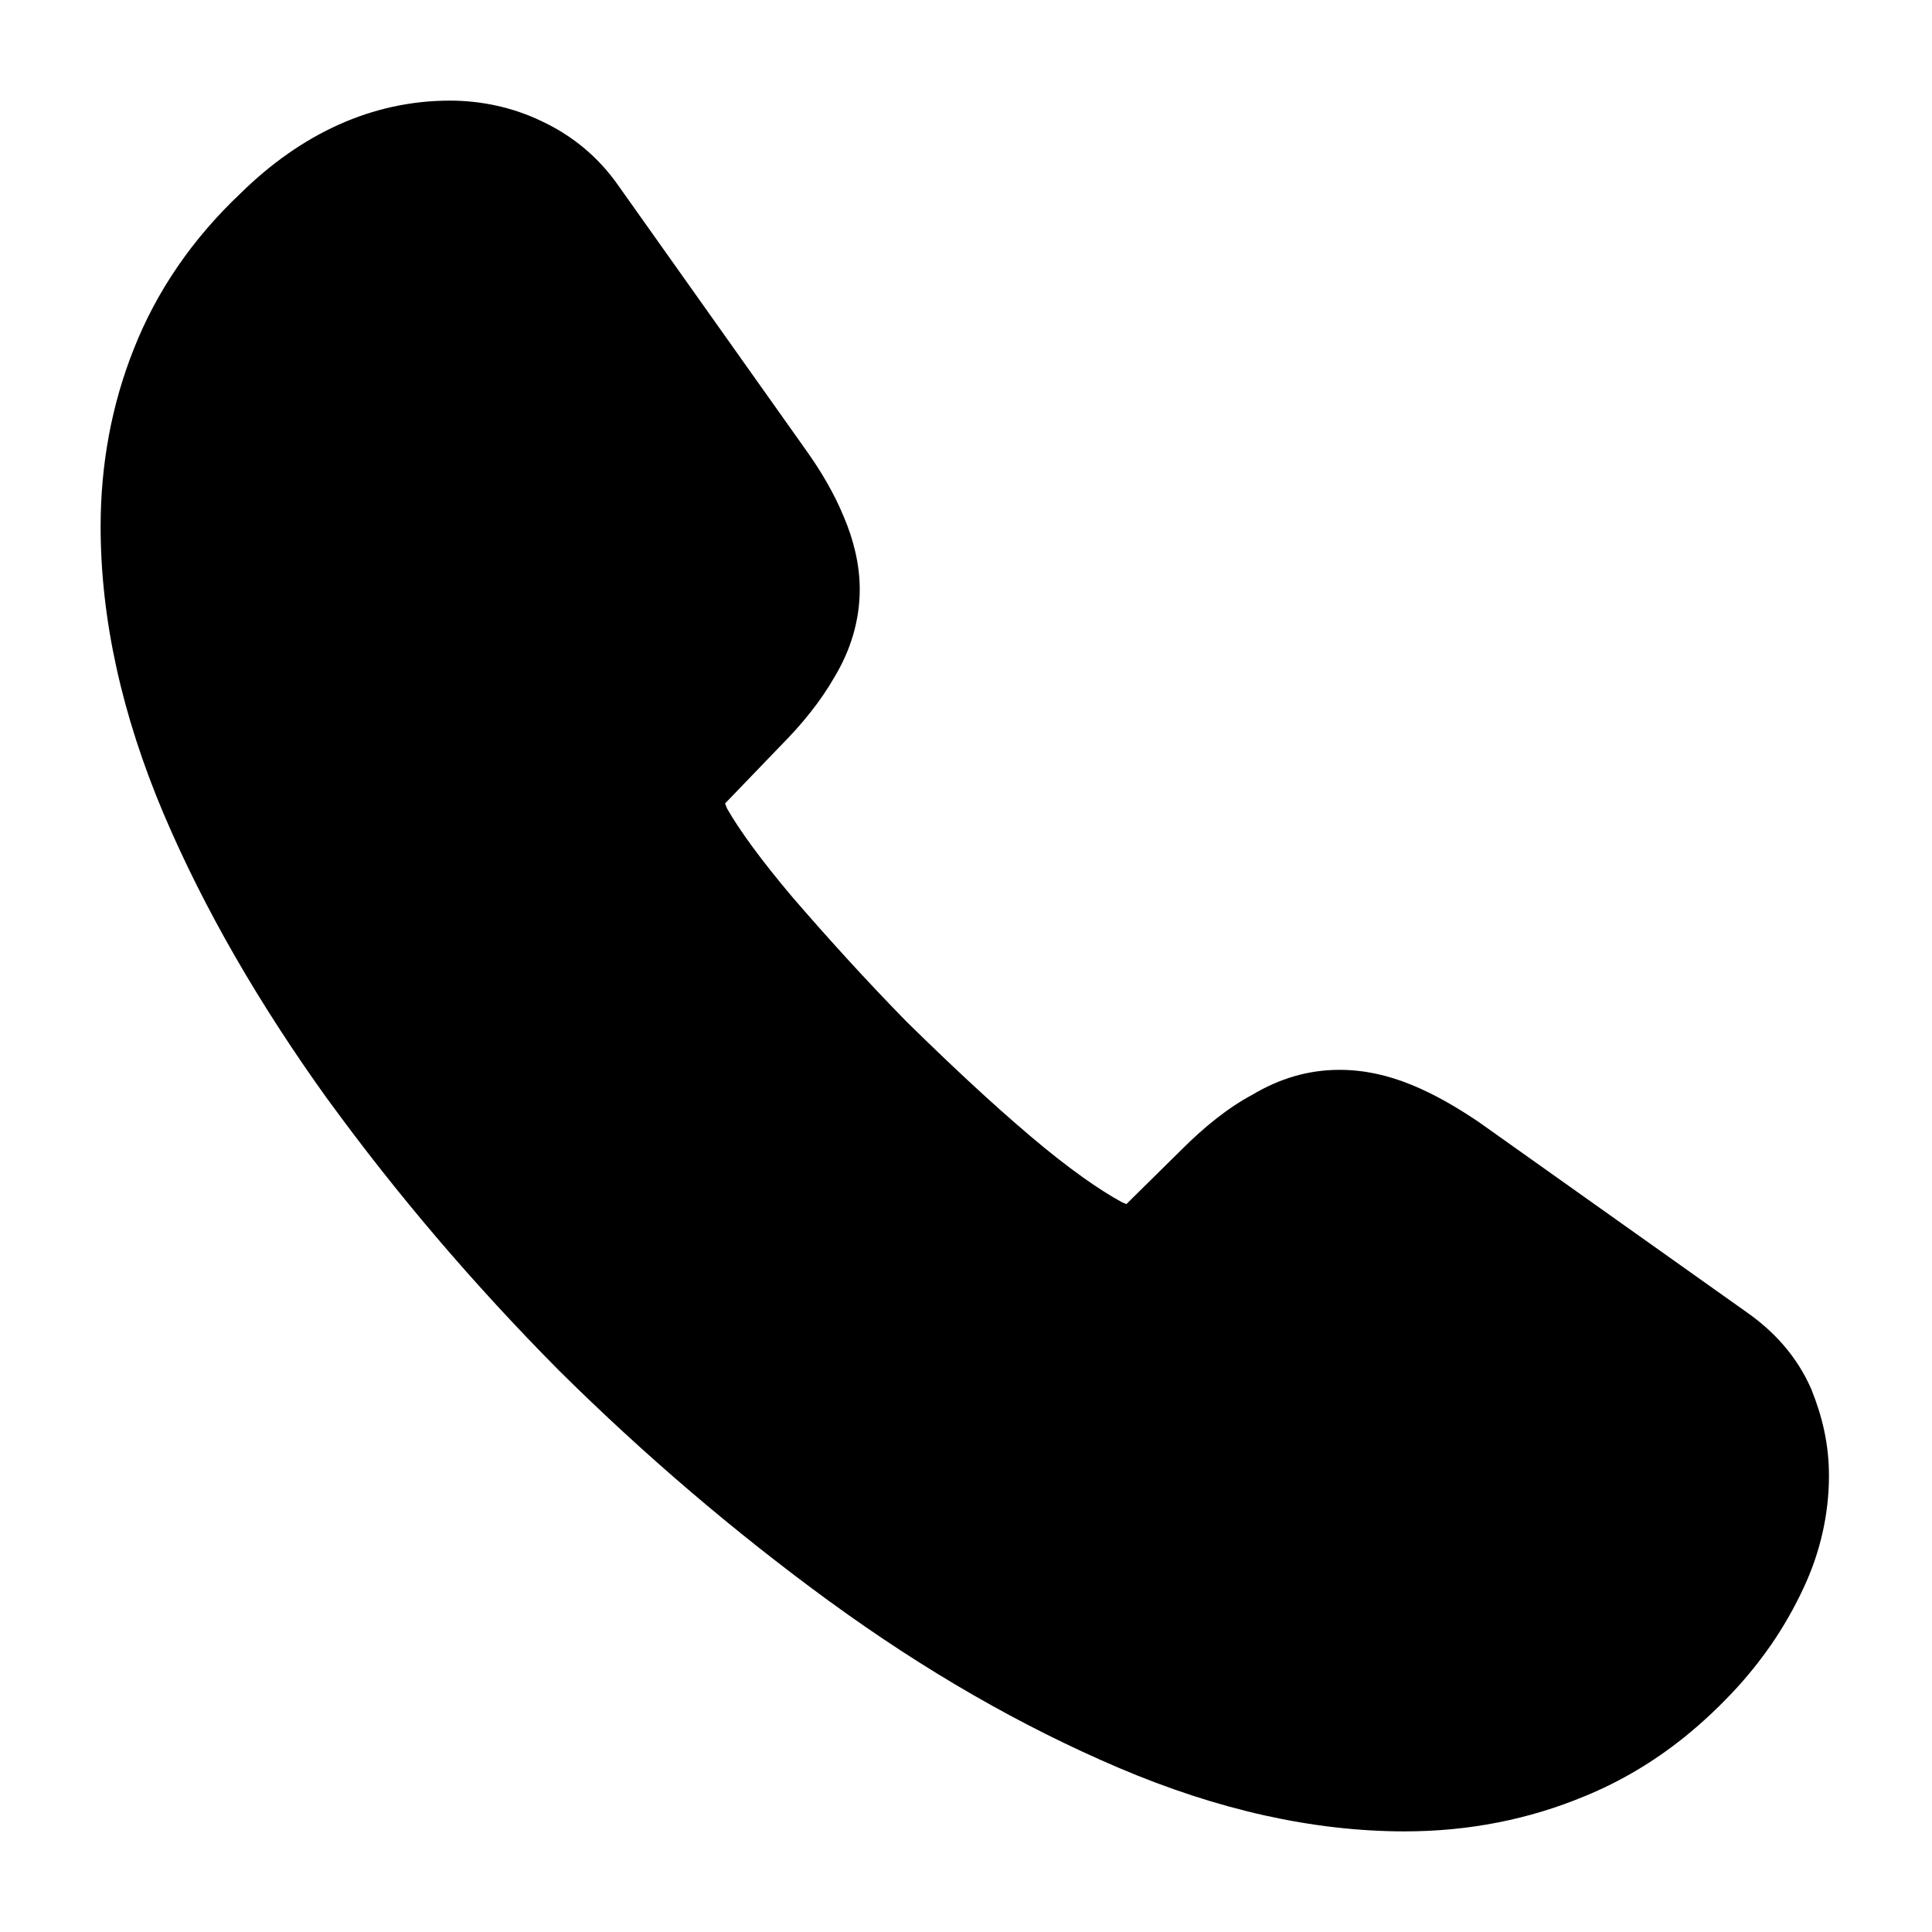
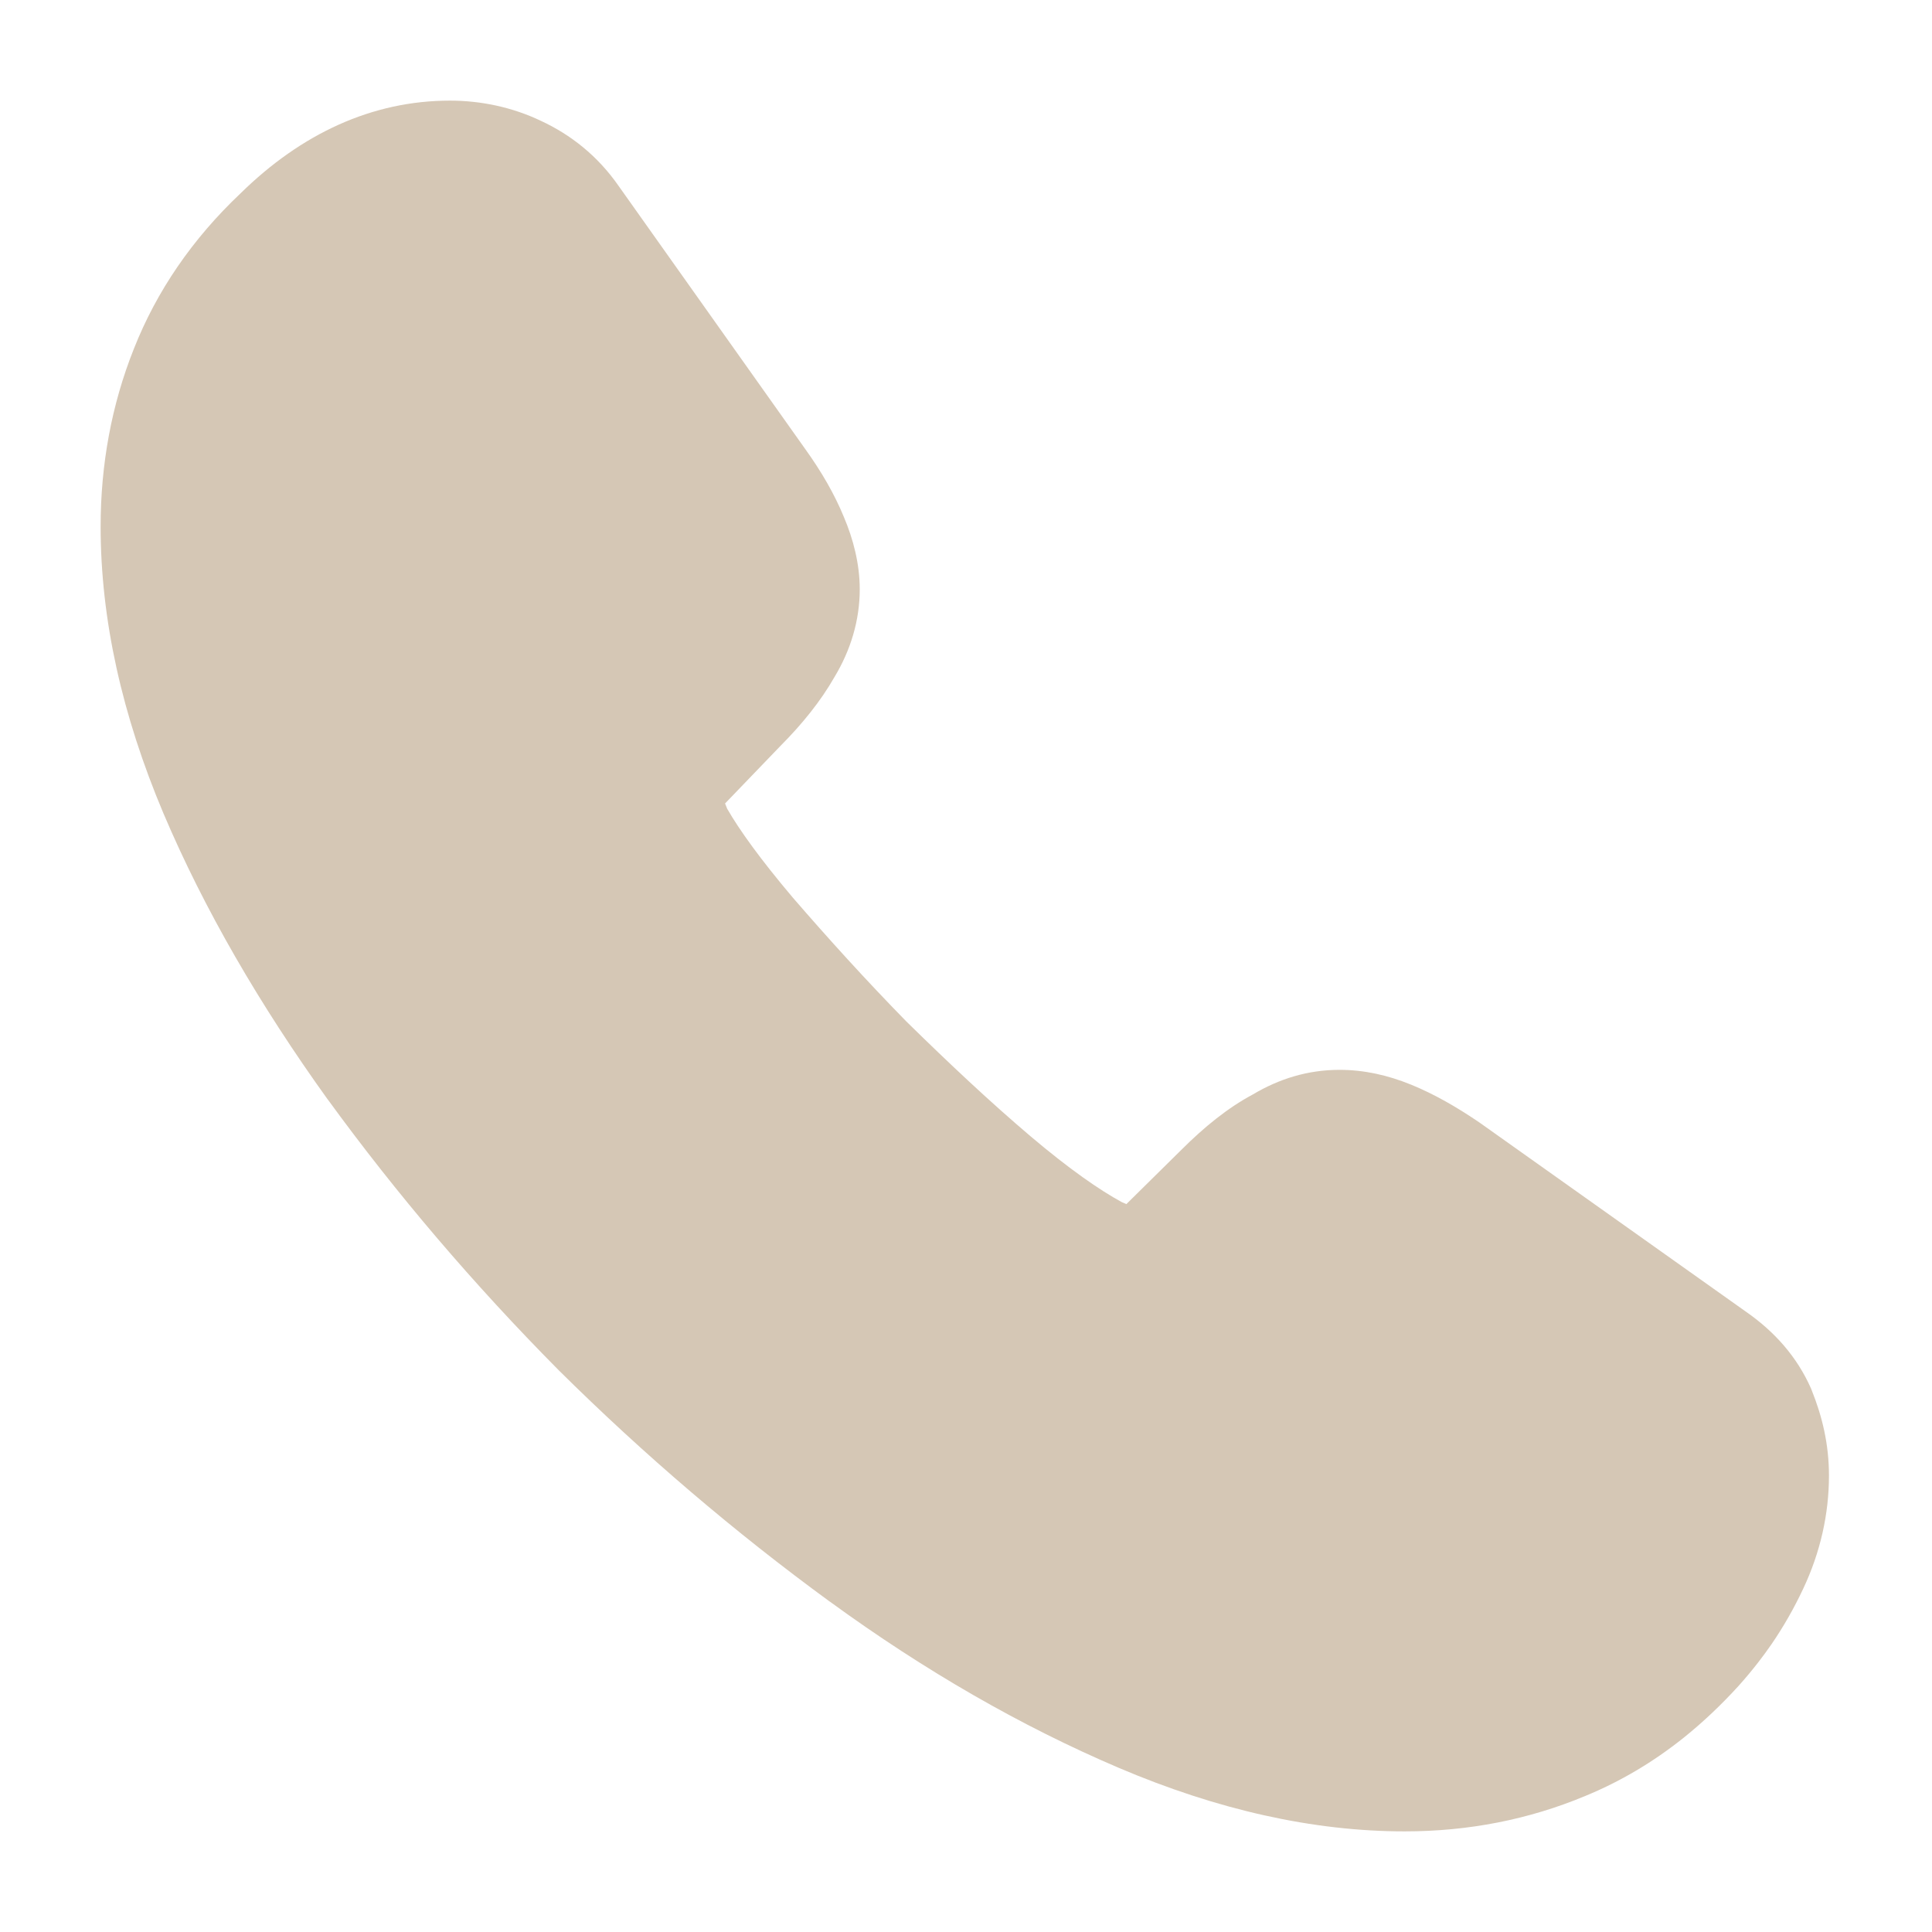
<svg xmlns="http://www.w3.org/2000/svg" width="1.6em" height="1.6em" viewBox="0 0 24 24" fill="none">
  <g id="style=fill">
    <g id="call">
-       <path id="vector" d="M21.97 18.33C21.97 18.69 21.89 19.06 21.72 19.42C21.626 19.619 21.516 19.813 21.388 20C21.343 20.065 21.296 20.13 21.247 20.193C21.182 20.277 21.113 20.359 21.04 20.44C20.85 20.649 20.653 20.835 20.448 21C20.122 21.261 19.774 21.467 19.4 21.62C18.8 21.87 18.15 22 17.45 22C16.43 22 15.34 21.76 14.19 21.27C13.04 20.78 11.89 20.12 10.75 19.29C9.6 18.45 8.51 17.52 7.47 16.49C6.44 15.45 5.51 14.36 4.68 13.22C3.86 12.08 3.2 10.94 2.72 9.81C2.24 8.67 2 7.58 2 6.54C2 5.86 2.12 5.21 2.36 4.61C2.6 4 2.98 3.44 3.51 2.94C4.15 2.31 4.85 2 5.59 2C5.87 2 6.15 2.06 6.4 2.18C6.66 2.3 6.89 2.48 7.07 2.74L9.39 6.01C9.57 6.26 9.7 6.49 9.79 6.71C9.88 6.92 9.93 7.13 9.93 7.32C9.93 7.56 9.86 7.8 9.72 8.03C9.59 8.26 9.4 8.5 9.16 8.74L8.4 9.53C8.29 9.64 8.24 9.77 8.24 9.93C8.24 10.01 8.25 10.08 8.27 10.16C8.3 10.24 8.33 10.3 8.35 10.36C8.53 10.69 8.84 11.12 9.28 11.64C9.73 12.16 10.21 12.69 10.73 13.22C11.27 13.75 11.79 14.24 12.32 14.69C12.84 15.13 13.27 15.43 13.61 15.61C13.66 15.63 13.72 15.66 13.79 15.69C13.87 15.72 13.95 15.73 14.04 15.73C14.21 15.73 14.34 15.67 14.45 15.56L15.21 14.81C15.46 14.56 15.7 14.37 15.93 14.25C16.16 14.11 16.39 14.04 16.64 14.04C16.83 14.04 17.03 14.08 17.25 14.17C17.47 14.26 17.7 14.39 17.95 14.56L21.26 16.91C21.52 17.09 21.7 17.3 21.81 17.55C21.91 17.8 21.97 18.05 21.97 18.33Z" fill="#000000" />
-       <path id="vector (Stroke)" fill-rule="evenodd" clip-rule="evenodd" d="M2.99 2.4C3.742 1.662 4.621 1.25 5.59 1.25C5.973 1.25 6.363 1.331 6.719 1.501C7.088 1.672 7.423 1.934 7.684 2.309L10 5.574C10.205 5.859 10.366 6.138 10.482 6.42C10.6 6.697 10.68 7.006 10.68 7.32C10.68 7.707 10.567 8.077 10.367 8.409C10.197 8.708 9.964 8.996 9.696 9.265L9.007 9.981C9.014 9.997 9.023 10.02 9.033 10.046C9.183 10.308 9.448 10.677 9.85 11.152C10.29 11.661 10.757 12.176 11.26 12.69C11.792 13.212 12.296 13.686 12.805 14.118C13.286 14.525 13.661 14.784 13.933 14.932C13.955 14.942 13.975 14.951 13.992 14.958L14.681 14.278C14.955 14.005 15.248 13.764 15.561 13.597C15.888 13.402 16.245 13.29 16.64 13.29C16.94 13.29 17.236 13.354 17.534 13.476C17.817 13.592 18.094 13.751 18.372 13.94L18.378 13.944L21.691 16.296C22.046 16.543 22.323 16.855 22.497 17.248L22.502 17.26L22.506 17.271C22.634 17.59 22.72 17.935 22.72 18.33C22.72 18.802 22.615 19.282 22.398 19.74C22.288 19.974 22.159 20.202 22.007 20.424C21.954 20.501 21.898 20.577 21.84 20.652C21.763 20.751 21.682 20.848 21.596 20.944C21.381 21.18 21.155 21.394 20.916 21.586C20.537 21.889 20.128 22.132 19.686 22.313C18.992 22.602 18.244 22.75 17.45 22.75C16.311 22.75 15.121 22.482 13.896 21.96C12.688 21.445 11.489 20.756 10.309 19.896L10.308 19.896C9.127 19.033 8.008 18.079 6.942 17.023L6.937 17.018C5.881 15.952 4.927 14.833 4.074 13.661L4.071 13.658C3.225 12.481 2.535 11.293 2.03 10.103L2.029 10.101C1.517 8.886 1.25 7.697 1.25 6.54C1.25 5.772 1.386 5.027 1.663 4.333C1.945 3.618 2.388 2.969 2.99 2.4Z" fill="#000000" />
+       <path id="vector" d="M21.97 18.33C21.97 18.69 21.89 19.06 21.72 19.42C21.626 19.619 21.516 19.813 21.388 20C21.343 20.065 21.296 20.13 21.247 20.193C21.182 20.277 21.113 20.359 21.04 20.44C20.85 20.649 20.653 20.835 20.448 21C20.122 21.261 19.774 21.467 19.4 21.62C18.8 21.87 18.15 22 17.45 22C16.43 22 15.34 21.76 14.19 21.27C13.04 20.78 11.89 20.12 10.75 19.29C9.6 18.45 8.51 17.52 7.47 16.49C6.44 15.45 5.51 14.36 4.68 13.22C3.86 12.08 3.2 10.94 2.72 9.81C2.24 8.67 2 7.58 2 6.54C2 5.86 2.12 5.21 2.36 4.61C2.6 4 2.98 3.44 3.51 2.94C4.15 2.31 4.85 2 5.59 2C5.87 2 6.15 2.06 6.4 2.18C6.66 2.3 6.89 2.48 7.07 2.74L9.39 6.01C9.57 6.26 9.7 6.49 9.79 6.71C9.88 6.92 9.93 7.13 9.93 7.32C9.93 7.56 9.86 7.8 9.72 8.03C9.59 8.26 9.4 8.5 9.16 8.74L8.4 9.53C8.29 9.64 8.24 9.77 8.24 9.93C8.24 10.01 8.25 10.08 8.27 10.16C8.3 10.24 8.33 10.3 8.35 10.36C8.53 10.69 8.84 11.12 9.28 11.64C9.73 12.16 10.21 12.69 10.73 13.22C11.27 13.75 11.79 14.24 12.32 14.69C12.84 15.13 13.27 15.43 13.61 15.61C13.66 15.63 13.72 15.66 13.79 15.69C13.87 15.72 13.95 15.73 14.04 15.73C14.21 15.73 14.34 15.67 14.45 15.56L15.21 14.81C15.46 14.56 15.7 14.37 15.93 14.25C16.16 14.11 16.39 14.04 16.64 14.04C16.83 14.04 17.03 14.08 17.25 14.17C17.47 14.26 17.7 14.39 17.95 14.56L21.26 16.91C21.52 17.09 21.7 17.3 21.81 17.55C21.91 17.8 21.97 18.05 21.97 18.33Z" fill="#d5c7b5" />
+       <path id="vector (Stroke)" fill-rule="evenodd" clip-rule="evenodd" d="M2.99 2.4C3.742 1.662 4.621 1.25 5.59 1.25C5.973 1.25 6.363 1.331 6.719 1.501C7.088 1.672 7.423 1.934 7.684 2.309L10 5.574C10.205 5.859 10.366 6.138 10.482 6.42C10.6 6.697 10.68 7.006 10.68 7.32C10.68 7.707 10.567 8.077 10.367 8.409C10.197 8.708 9.964 8.996 9.696 9.265L9.007 9.981C9.014 9.997 9.023 10.02 9.033 10.046C9.183 10.308 9.448 10.677 9.85 11.152C10.29 11.661 10.757 12.176 11.26 12.69C11.792 13.212 12.296 13.686 12.805 14.118C13.286 14.525 13.661 14.784 13.933 14.932C13.955 14.942 13.975 14.951 13.992 14.958L14.681 14.278C14.955 14.005 15.248 13.764 15.561 13.597C15.888 13.402 16.245 13.29 16.64 13.29C16.94 13.29 17.236 13.354 17.534 13.476C17.817 13.592 18.094 13.751 18.372 13.94L18.378 13.944L21.691 16.296C22.046 16.543 22.323 16.855 22.497 17.248L22.502 17.26L22.506 17.271C22.634 17.59 22.72 17.935 22.72 18.33C22.72 18.802 22.615 19.282 22.398 19.74C22.288 19.974 22.159 20.202 22.007 20.424C21.954 20.501 21.898 20.577 21.84 20.652C21.763 20.751 21.682 20.848 21.596 20.944C21.381 21.18 21.155 21.394 20.916 21.586C20.537 21.889 20.128 22.132 19.686 22.313C18.992 22.602 18.244 22.75 17.45 22.75C16.311 22.75 15.121 22.482 13.896 21.96C12.688 21.445 11.489 20.756 10.309 19.896L10.308 19.896C9.127 19.033 8.008 18.079 6.942 17.023L6.937 17.018C5.881 15.952 4.927 14.833 4.074 13.661L4.071 13.658C3.225 12.481 2.535 11.293 2.03 10.103L2.029 10.101C1.517 8.886 1.25 7.697 1.25 6.54C1.25 5.772 1.386 5.027 1.663 4.333C1.945 3.618 2.388 2.969 2.99 2.4Z" fill="#d5c7b5" />
    </g>
  </g>
</svg>
